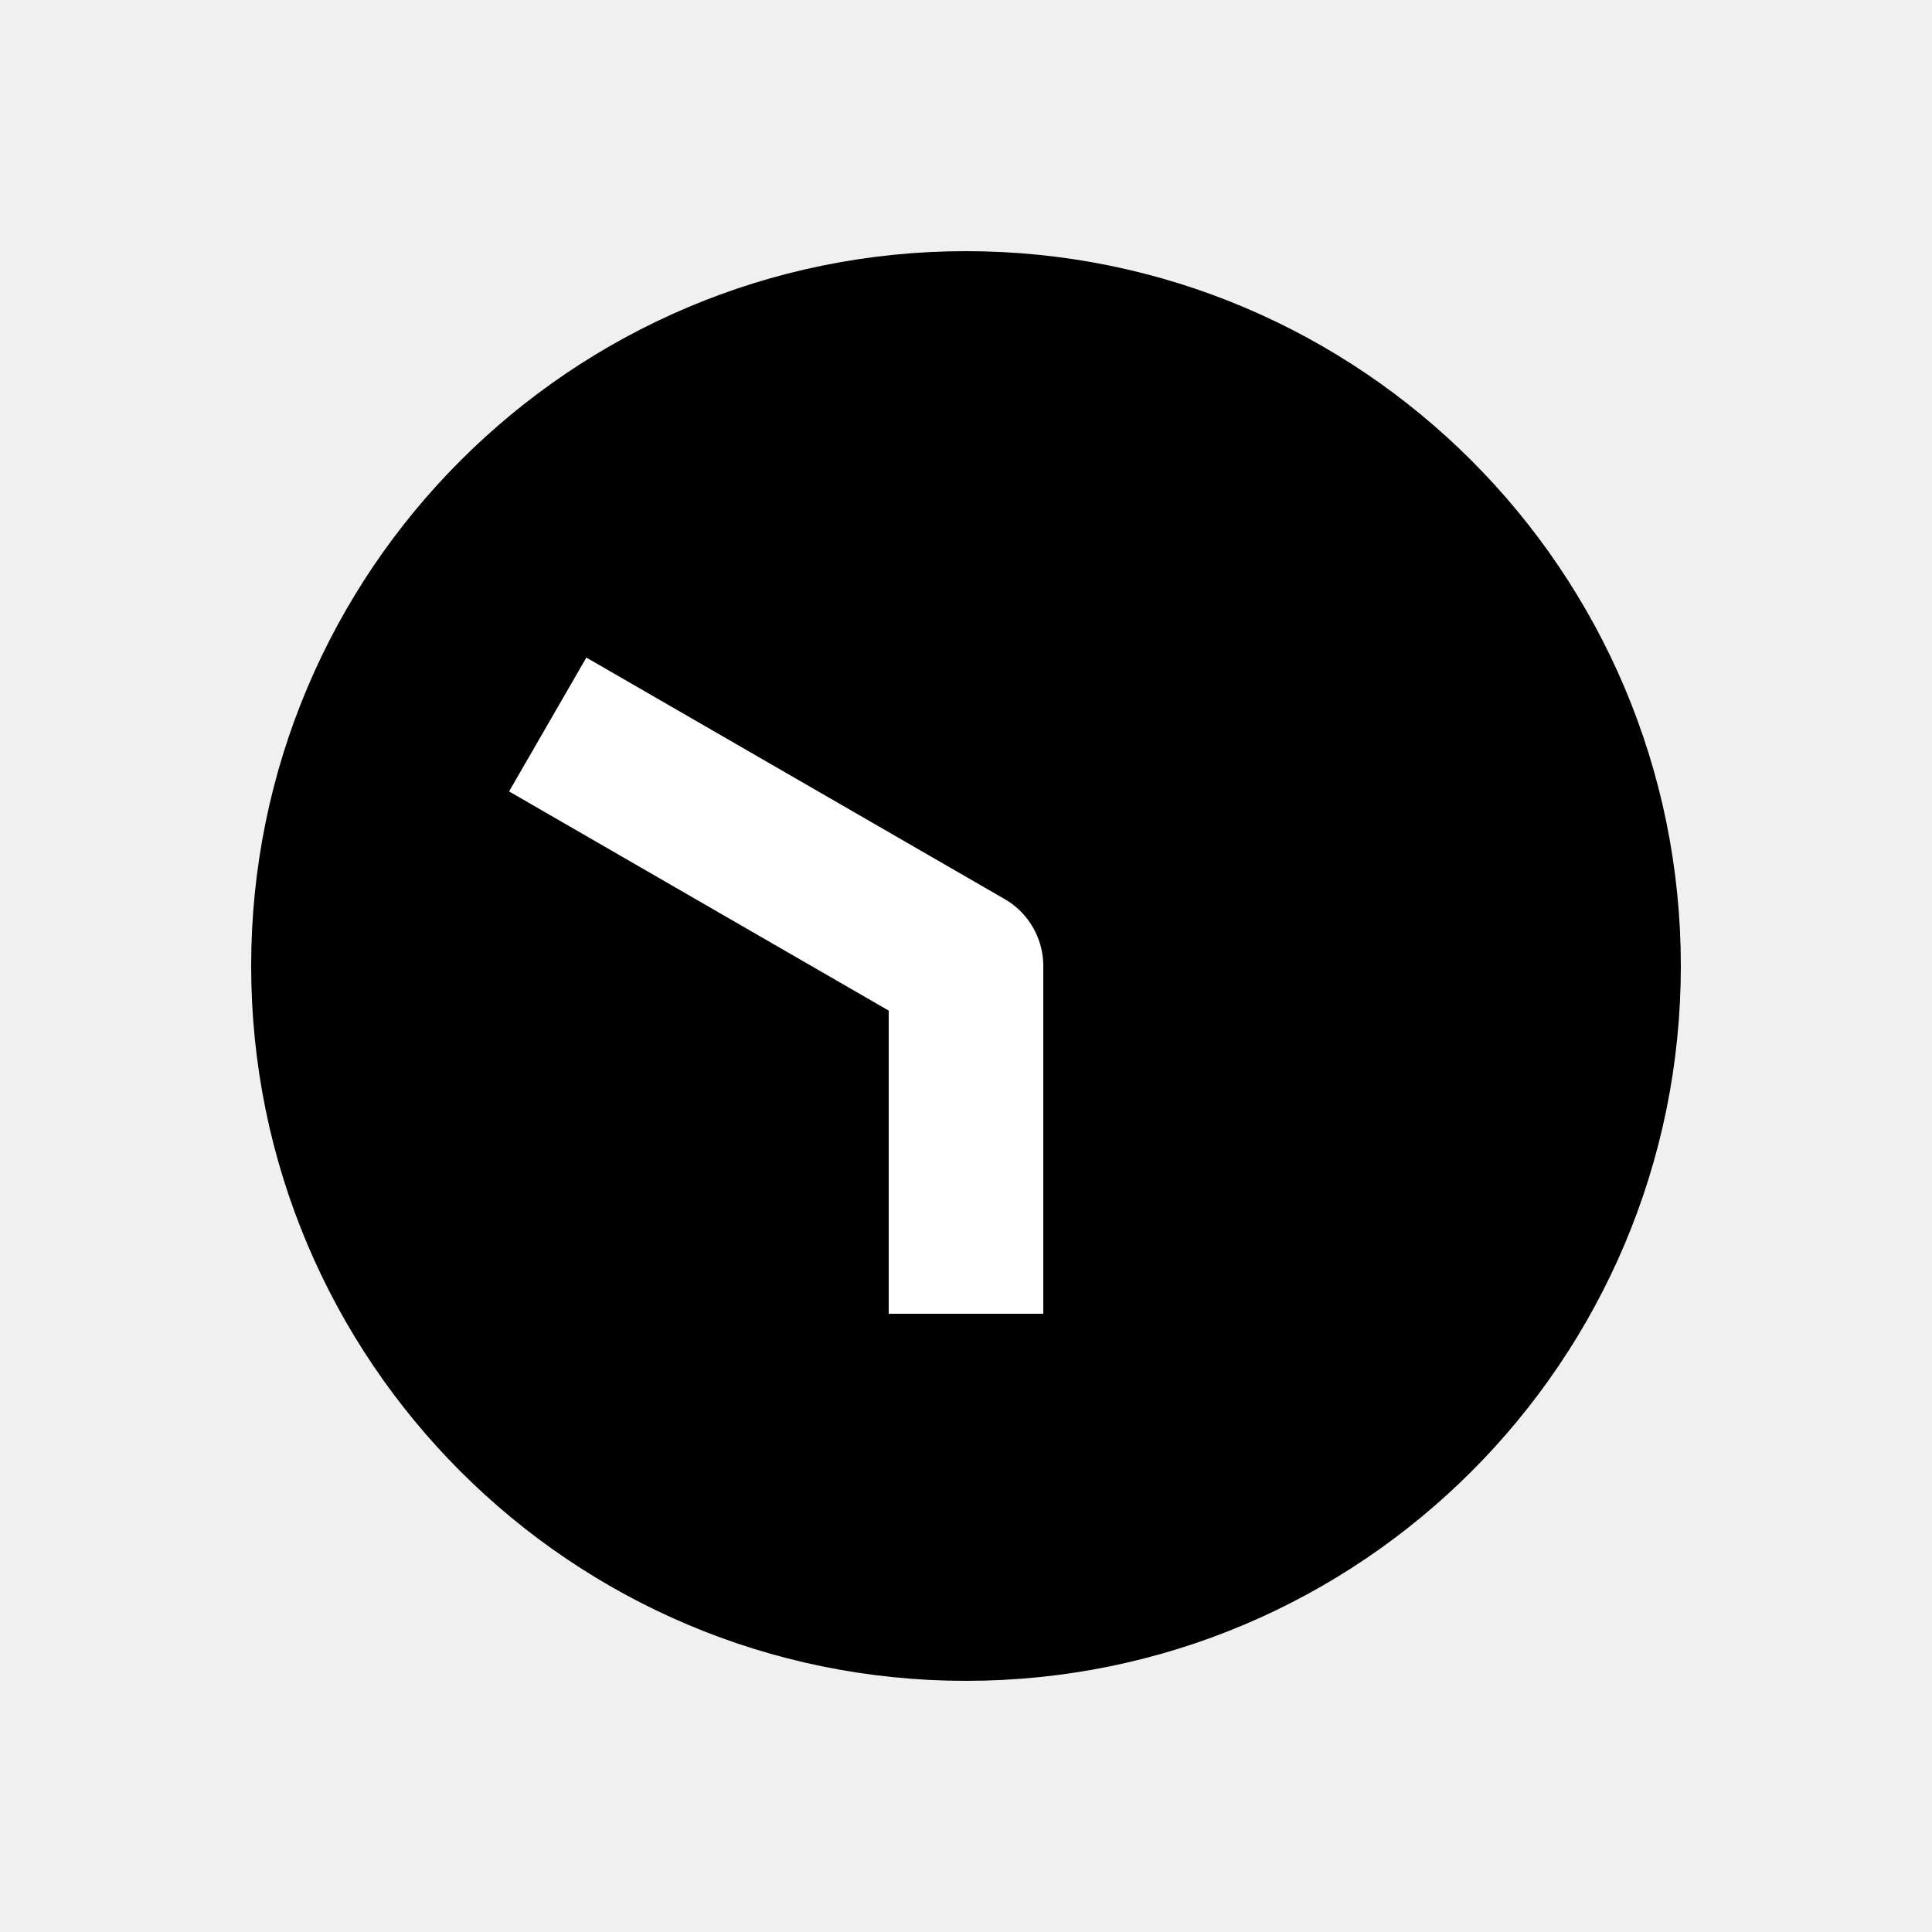
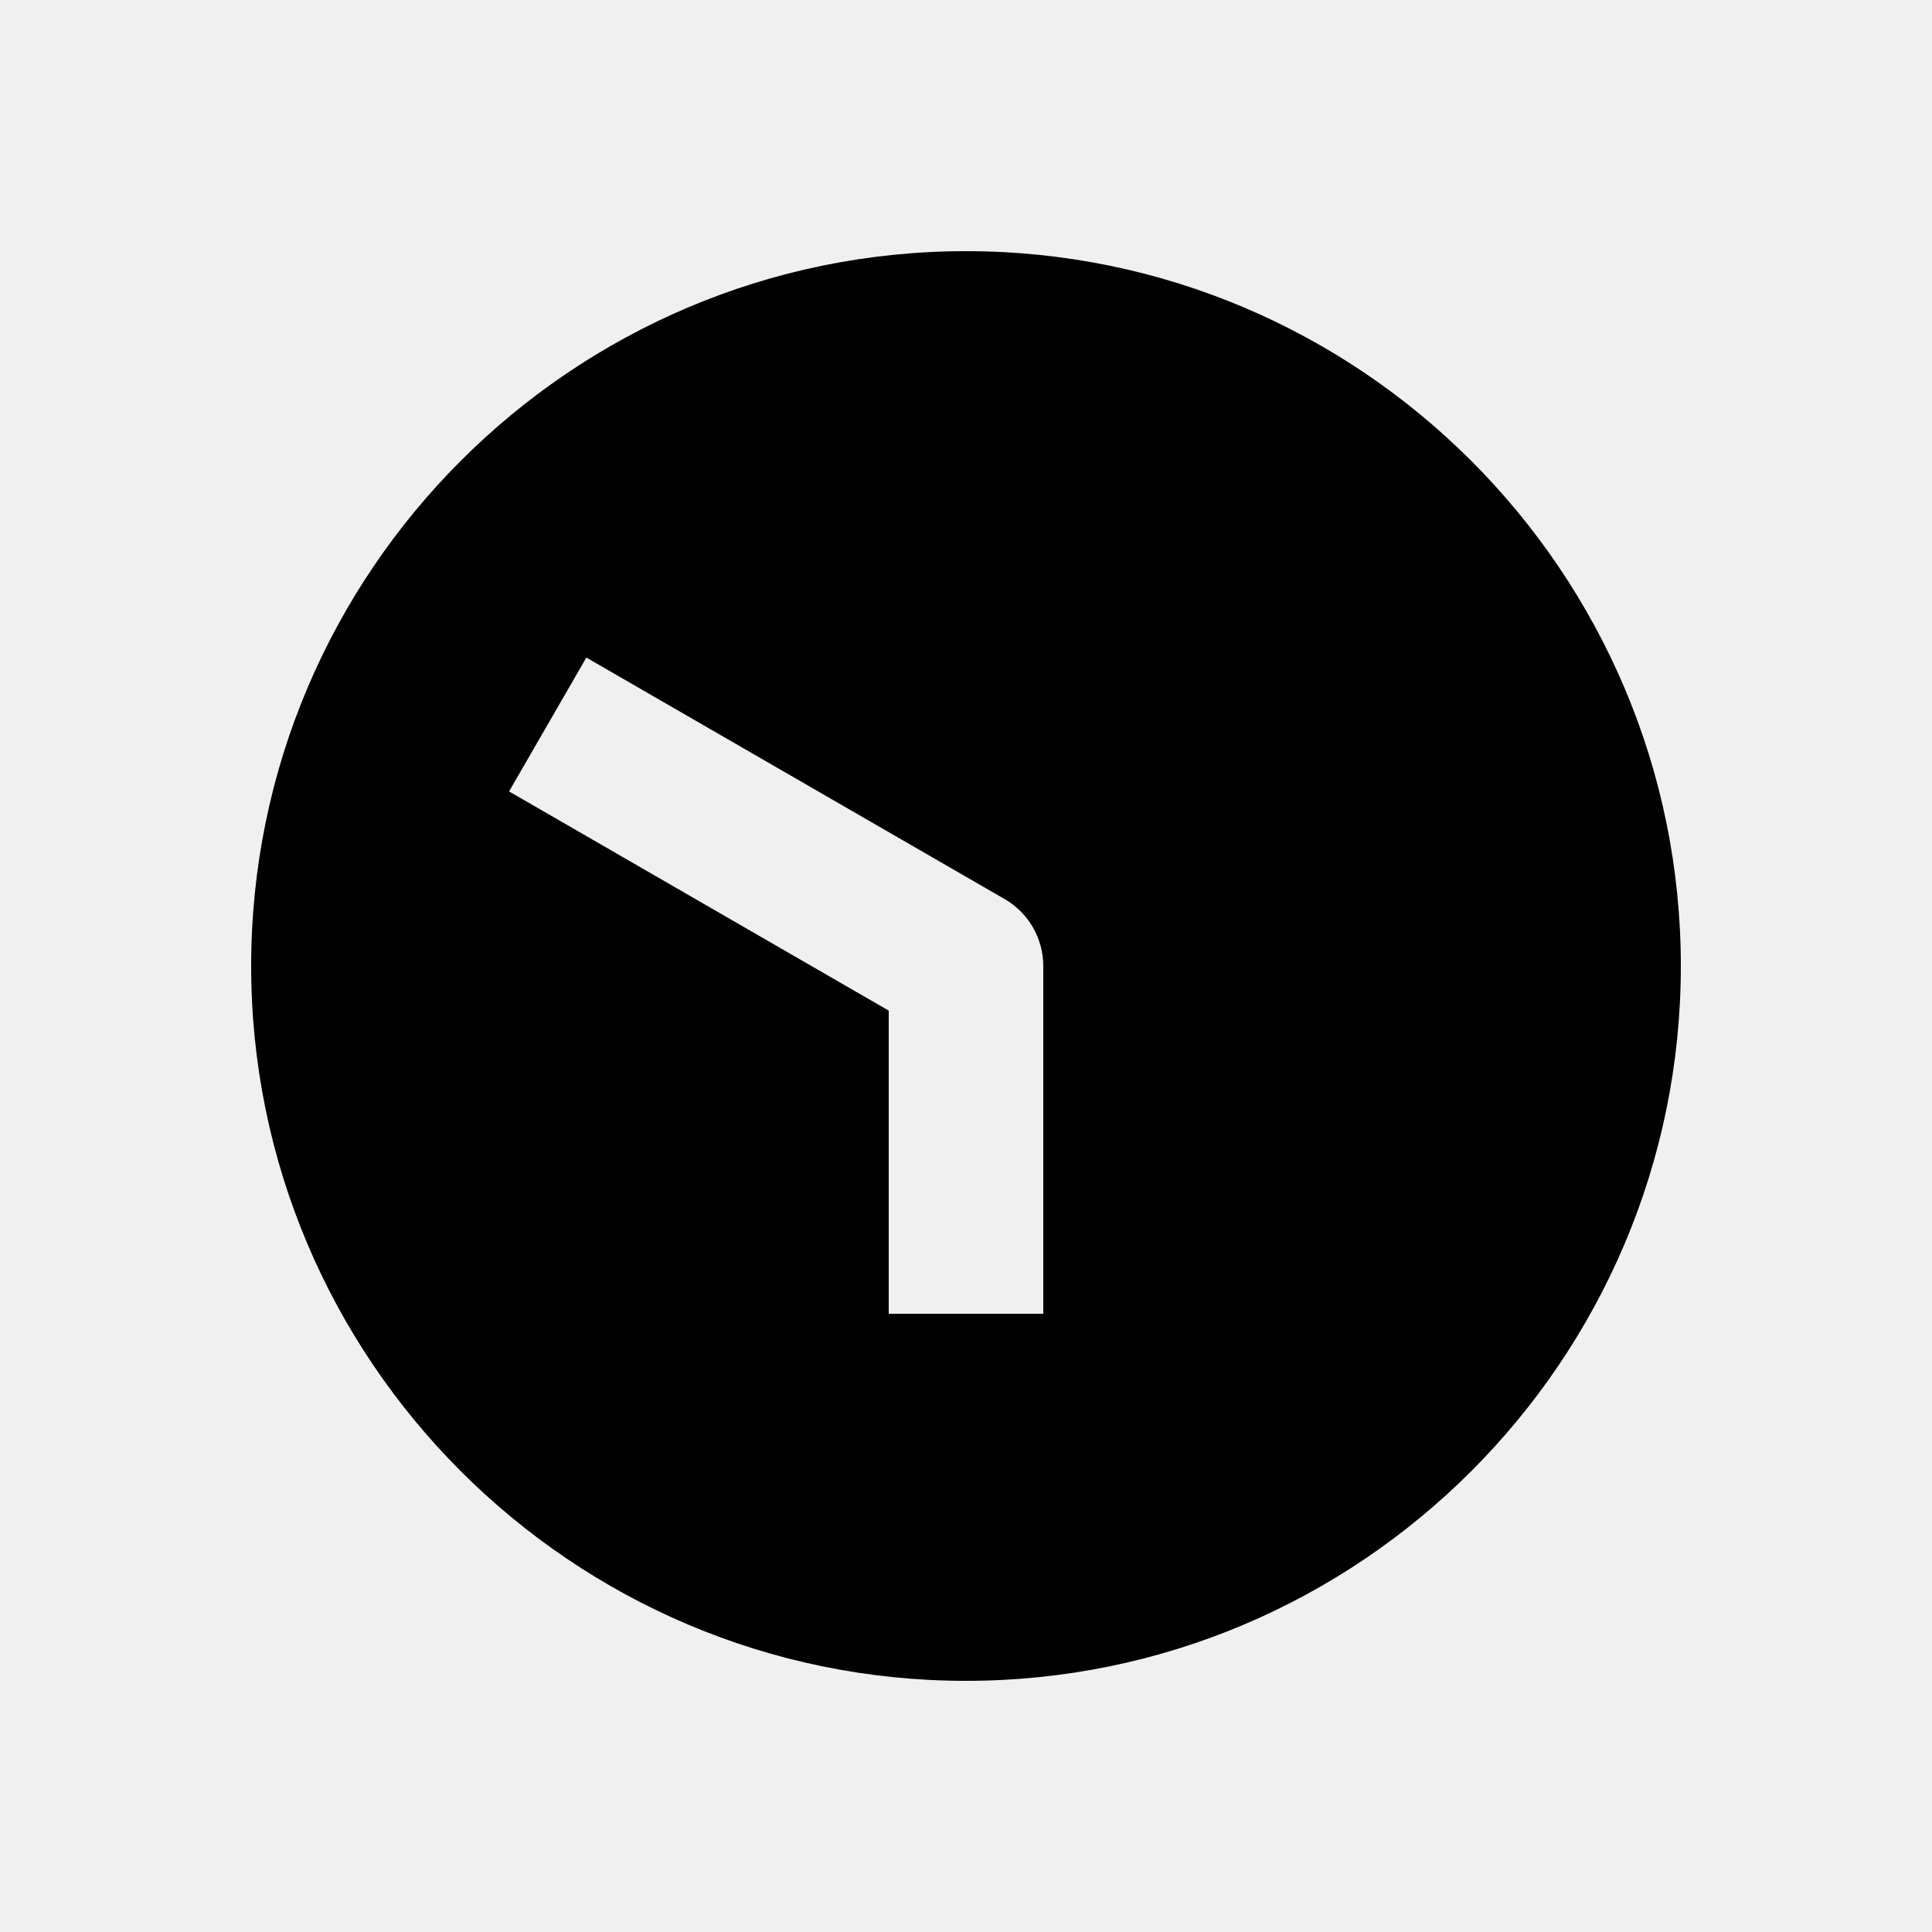
<svg xmlns="http://www.w3.org/2000/svg" height="1000" width="1000" version="1.1" id="h00m00" viewBox="0 0 1000 1000">
-   <g id="container">
-     <circle style="fill:#000000;stroke:#000000;stroke-width:60" id="frame" cx="500" cy="500" r="340" />
-     <g transform="translate(500,500) rotate(270)">
-       <path id="clock_06_50" style="fill:none; stroke:#FFF; stroke-width:80; stroke-linecap:square; stroke-linejoin:round" d="M -140.000,0.000 L 0,0 l 105.000,-181.865" />
-     </g>
-   </g>
+   <defs id="defs10" />
+   <path id="path14" style="color:#000000;fill:#000000;stroke-width:60;-inkscape-stroke:none" d="M 500 130 C 296.011 130 130 296.011 130 500 C 130 703.989 296.011 870 500 870 C 703.989 870 870 703.989 870 500 C 870 296.011 703.989 130 500 130 z M 303.494 340.359 L 338.135 360.359 L 520 465.359 A 40.004 40.004 0 0 1 540 500 L 540 640 L 540 680 L 460 680 L 460 640 L 460 523.094 L 298.135 429.641 L 263.494 409.641 L 303.494 340.359 z " />
</svg>
